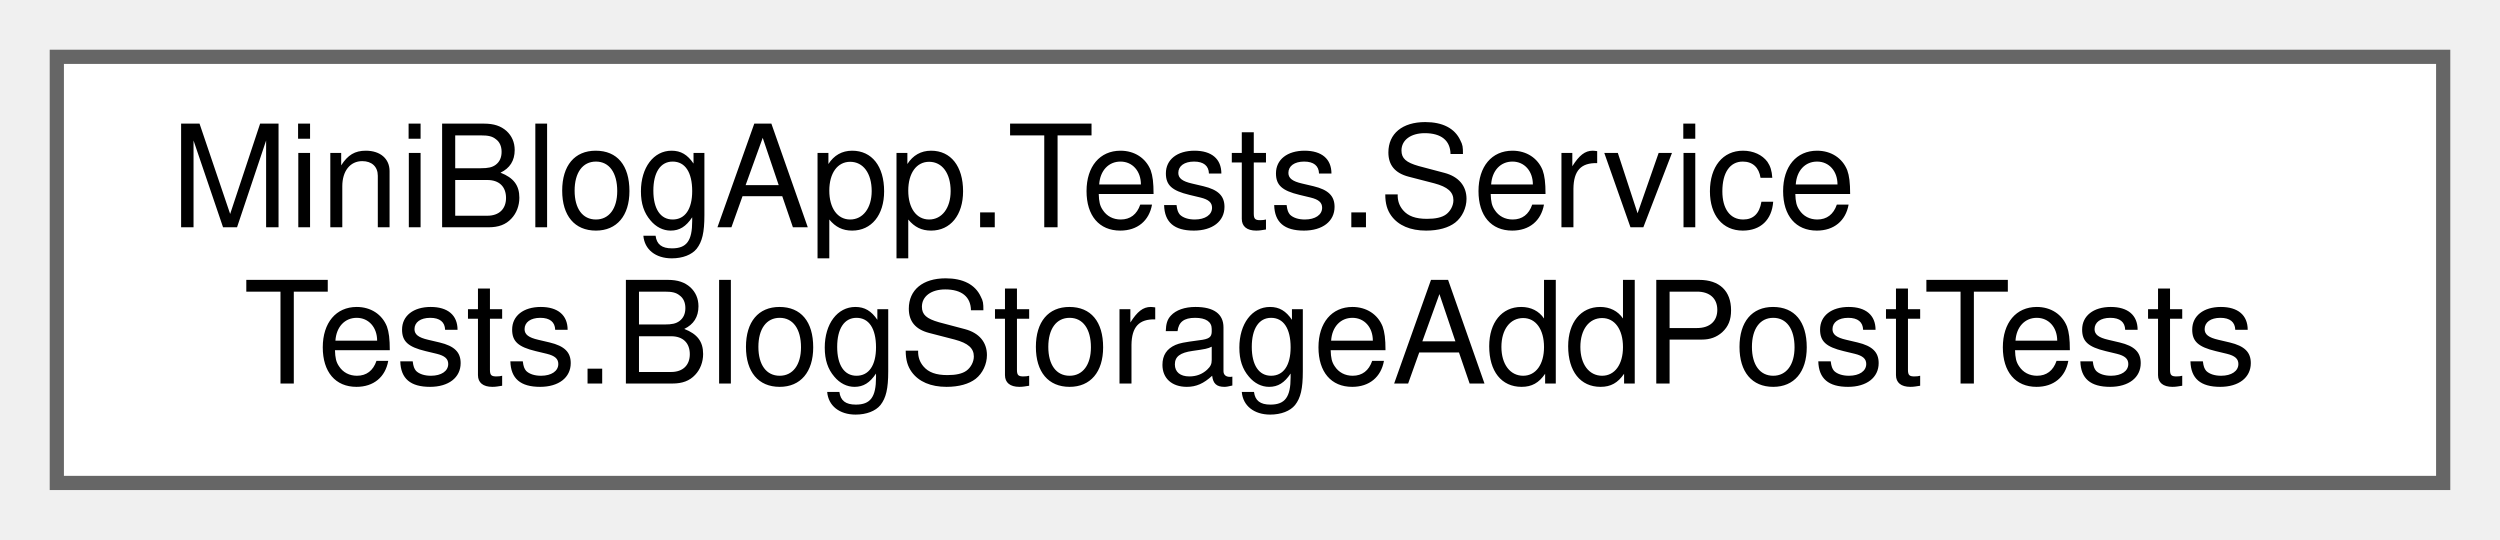
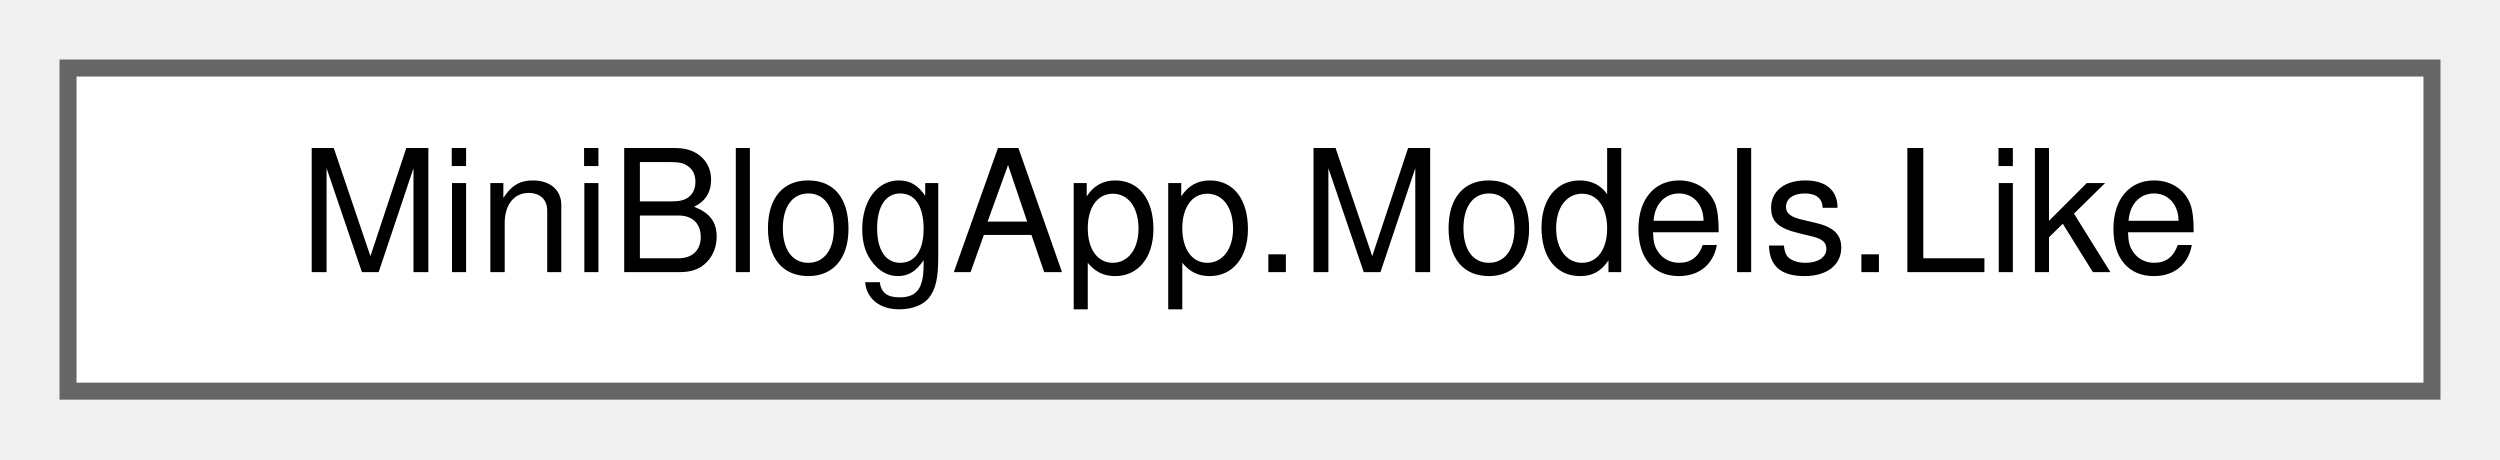
- <svg xmlns="http://www.w3.org/2000/svg" xmlns:xlink="http://www.w3.org/1999/xlink" width="176pt" height="38pt" viewBox="0.00 0.00 176.00 38.00">
-   <g id="graph0" class="graph" transform="scale(1 1) rotate(0) translate(4 34)">
+ <svg xmlns="http://www.w3.org/2000/svg" xmlns:xlink="http://www.w3.org/1999/xlink" width="147pt" height="27pt" viewBox="0.00 0.00 147.00 27.00">
+   <g id="graph0" class="graph" transform="scale(1 1) rotate(0) translate(4 23)">
    <g id="Node000000" class="node">
      <g id="a_Node000000">
-         <a xlink:href="classMiniBlogApp_1_1Tests_1_1ServiceTests_1_1BlogStorageAddPostTests.html" target="_top" xlink:title=" ">
-           <polygon fill="white" stroke="#666666" points="168,-30 0,-30 0,0 168,0 168,-30" />
-           <text text-anchor="start" x="8" y="-18" font-family="Helvetica,sans-Serif" font-size="10.00">MiniBlogApp.Tests.Service</text>
-           <text text-anchor="middle" x="84" y="-7" font-family="Helvetica,sans-Serif" font-size="10.00">Tests.BlogStorageAddPostTests</text>
+         <a xlink:href="classMiniBlogApp_1_1Models_1_1Like.html" target="_top" xlink:title="Represents a &quot;like&quot; on a blog post.">
+           <polygon fill="white" stroke="#666666" points="139,-19 0,-19 0,0 139,0 139,-19" />
+           <text text-anchor="middle" x="69.5" y="-7" font-family="Helvetica,sans-Serif" font-size="10.00">MiniBlogApp.Models.Like</text>
        </a>
      </g>
    </g>
  </g>
</svg>
